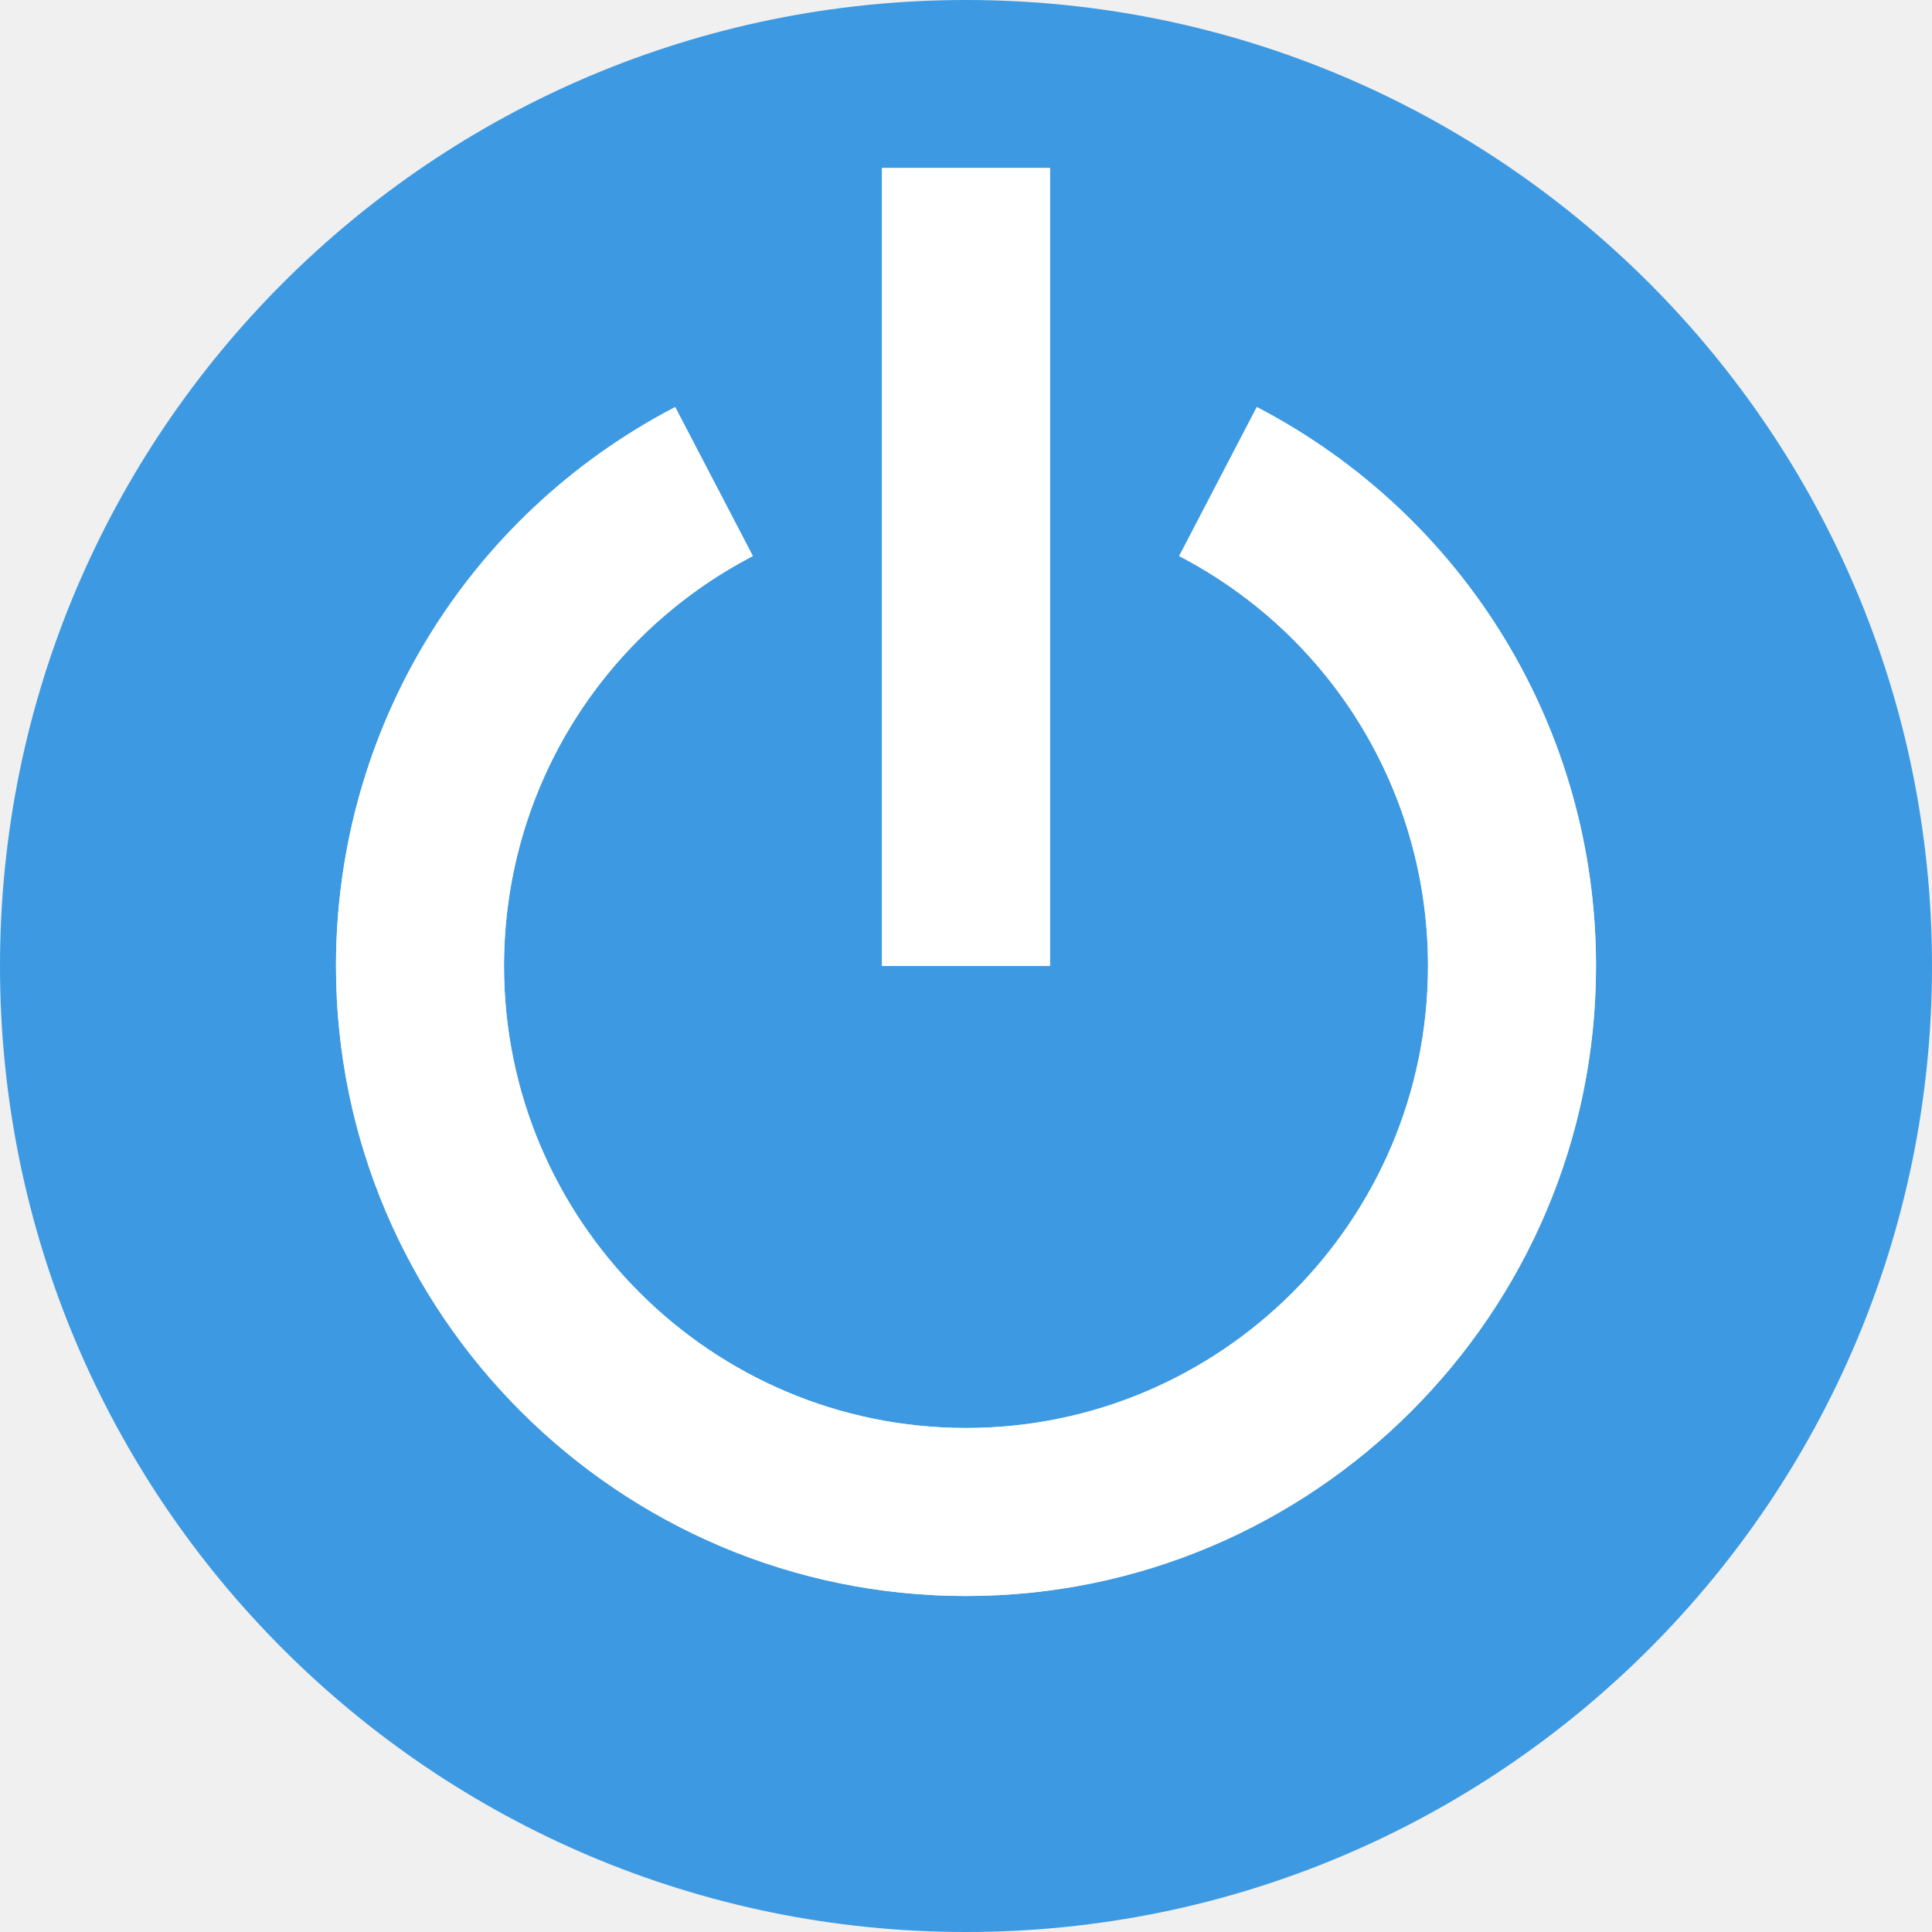
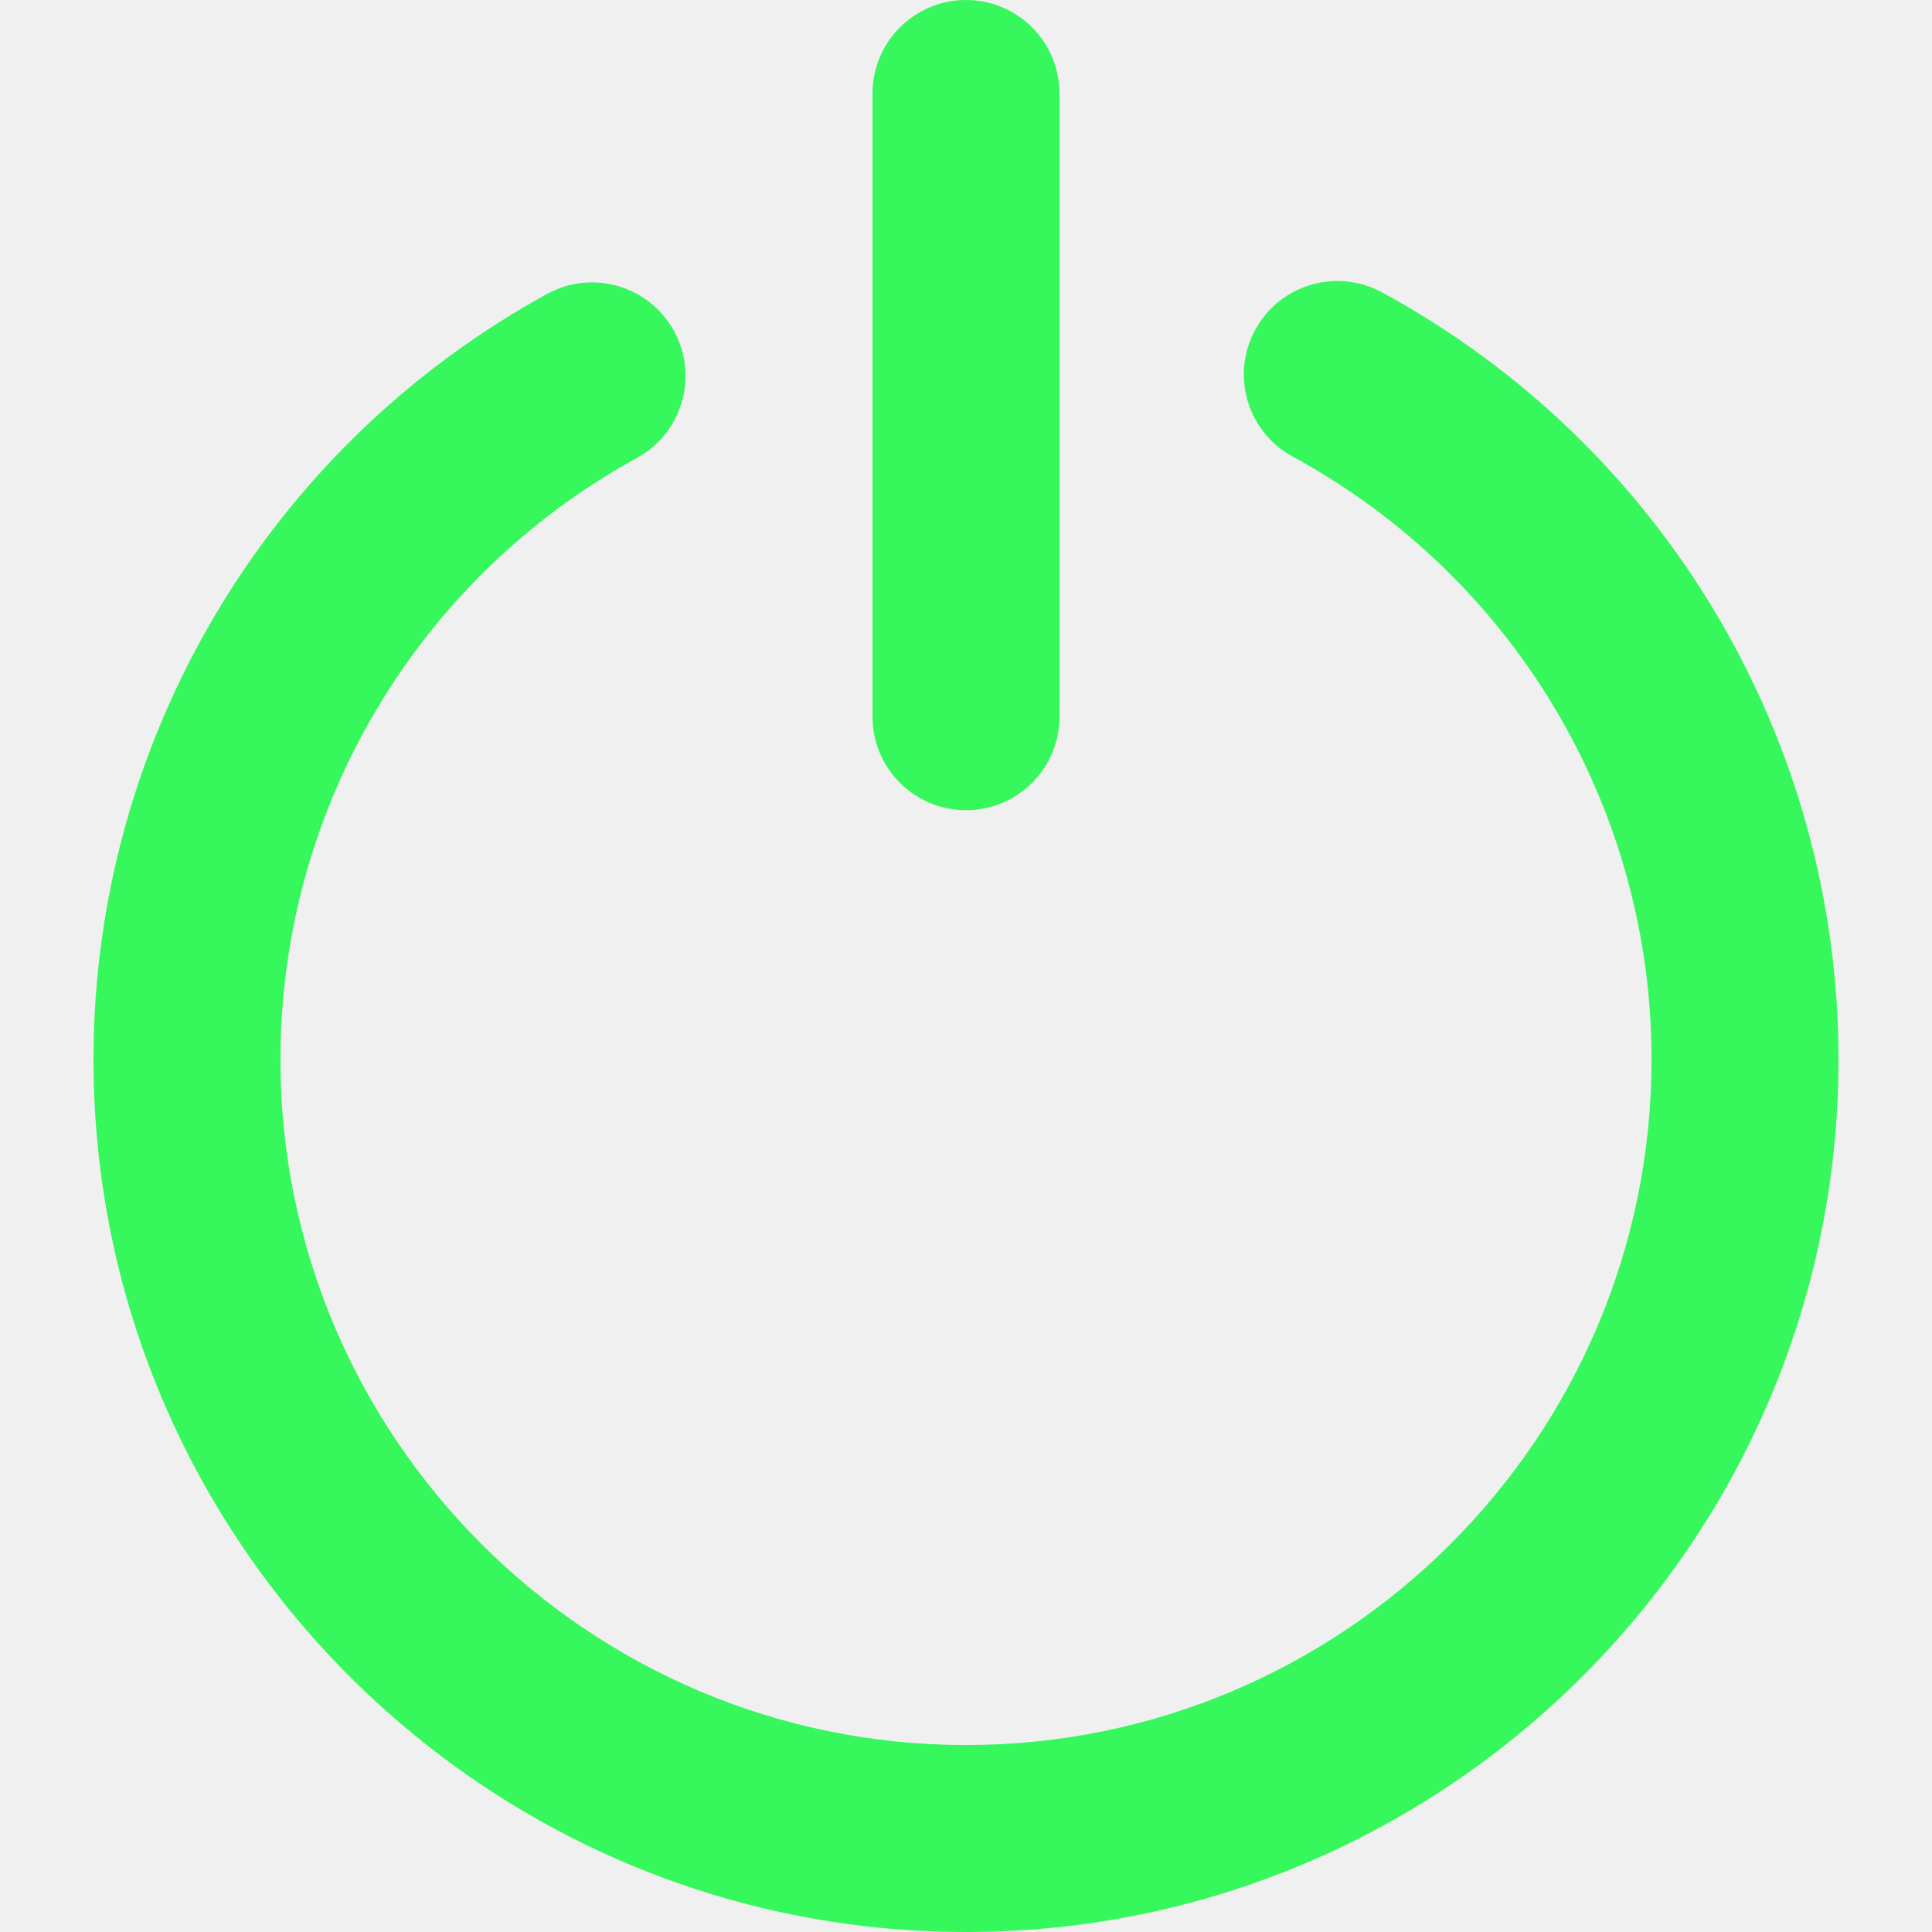
- <svg xmlns="http://www.w3.org/2000/svg" version="1.1" id="Capa_1" x="0px" y="0px" viewBox="0 0 460 460" style="enable-background:new 0 0 460 460;" xml:space="preserve" width="512px" height="512px" class="">
+ <svg xmlns="http://www.w3.org/2000/svg" version="1.1" id="Layer_1" x="0px" y="0px" viewBox="0 0 512 512" style="enable-background:new 0 0 512 512;" xml:space="preserve" width="512px" height="512px">
  <g>
-     <g id="XMLID_512_">
-       <path id="XMLID_515_" style="fill:#3D9AE2" d="M80,230c0-56.125,30.943-107.119,80.756-133.082l18.488,35.471   C142.701,151.436,120,188.838,120,230c0,60.654,49.346,110,110,110V230h-20V40h20V0C102.975,0,0,102.975,0,230s102.975,230,230,230   v-80C147.29,380,80,312.71,80,230z" data-original="#78B9EB" class="active-path" data-old_color="#78B9EB" />
-       <path id="XMLID_516_" style="fill:#3D9AE2" d="M230,0v40h20v190h-20v110c60.654,0,110-49.346,110-110   c0-41.162-22.701-78.564-59.244-97.611l18.488-35.471C349.057,122.881,380,173.875,380,230c0,82.71-67.29,150-150,150v80   c127.025,0,230-102.975,230-230S357.025,0,230,0z" data-original="#3D9AE2" class="" data-old_color="#3D9AE2" />
-       <path id="XMLID_517_" style="fill:#FFFFFF" d="M120,230c0-41.162,22.701-78.564,59.244-97.611l-18.488-35.471   C110.943,122.881,80,173.875,80,230c0,82.71,67.29,150,150,150s150-67.29,150-150c0-56.125-30.943-107.119-80.756-133.082   l-18.488,35.471C317.299,151.436,340,188.838,340,230c0,60.654-49.346,110-110,110S120,290.654,120,230z" data-original="#FFFFFF" class="" data-old_color="#FFFFFF" />
-       <rect id="XMLID_518_" x="210" y="40" style="fill:#FFFFFF" width="40" height="190" data-original="#FFFFFF" class="" data-old_color="#FFFFFF" />
+     <g>
+       <path d="M256,512C128.502,512,24.774,408.272,24.774,280.774c0-84.49,46.065-162.23,120.216-202.879   c12.006-6.577,27.057-2.18,33.633,9.816c6.577,11.997,2.182,27.055-9.814,33.633c-58.282,31.949-94.487,93.039-94.487,159.43   c0,100.177,81.5,181.677,181.677,181.677s181.677-81.5,181.677-181.677c0-66.682-36.44-127.899-95.097-159.764   c-12.022-6.532-16.475-21.573-9.943-33.595s21.572-16.475,33.595-9.944c74.631,40.542,120.992,118.444,120.992,203.304   C487.226,408.272,383.498,512,256,512z" data-original="#64C37D" class="active-path" data-old_color="#64C37D" fill="#36F85D" />
+       <path d="M256,214.71c-13.682,0-24.774-11.092-24.774-24.774V24.774C231.226,11.092,242.318,0,256,0   c13.682,0,24.774,11.092,24.774,24.774v165.161C280.774,203.617,269.682,214.71,256,214.71z" data-original="#64C37D" class="active-path" data-old_color="#64C37D" fill="#36F85D" />
    </g>
  </g>
</svg>
